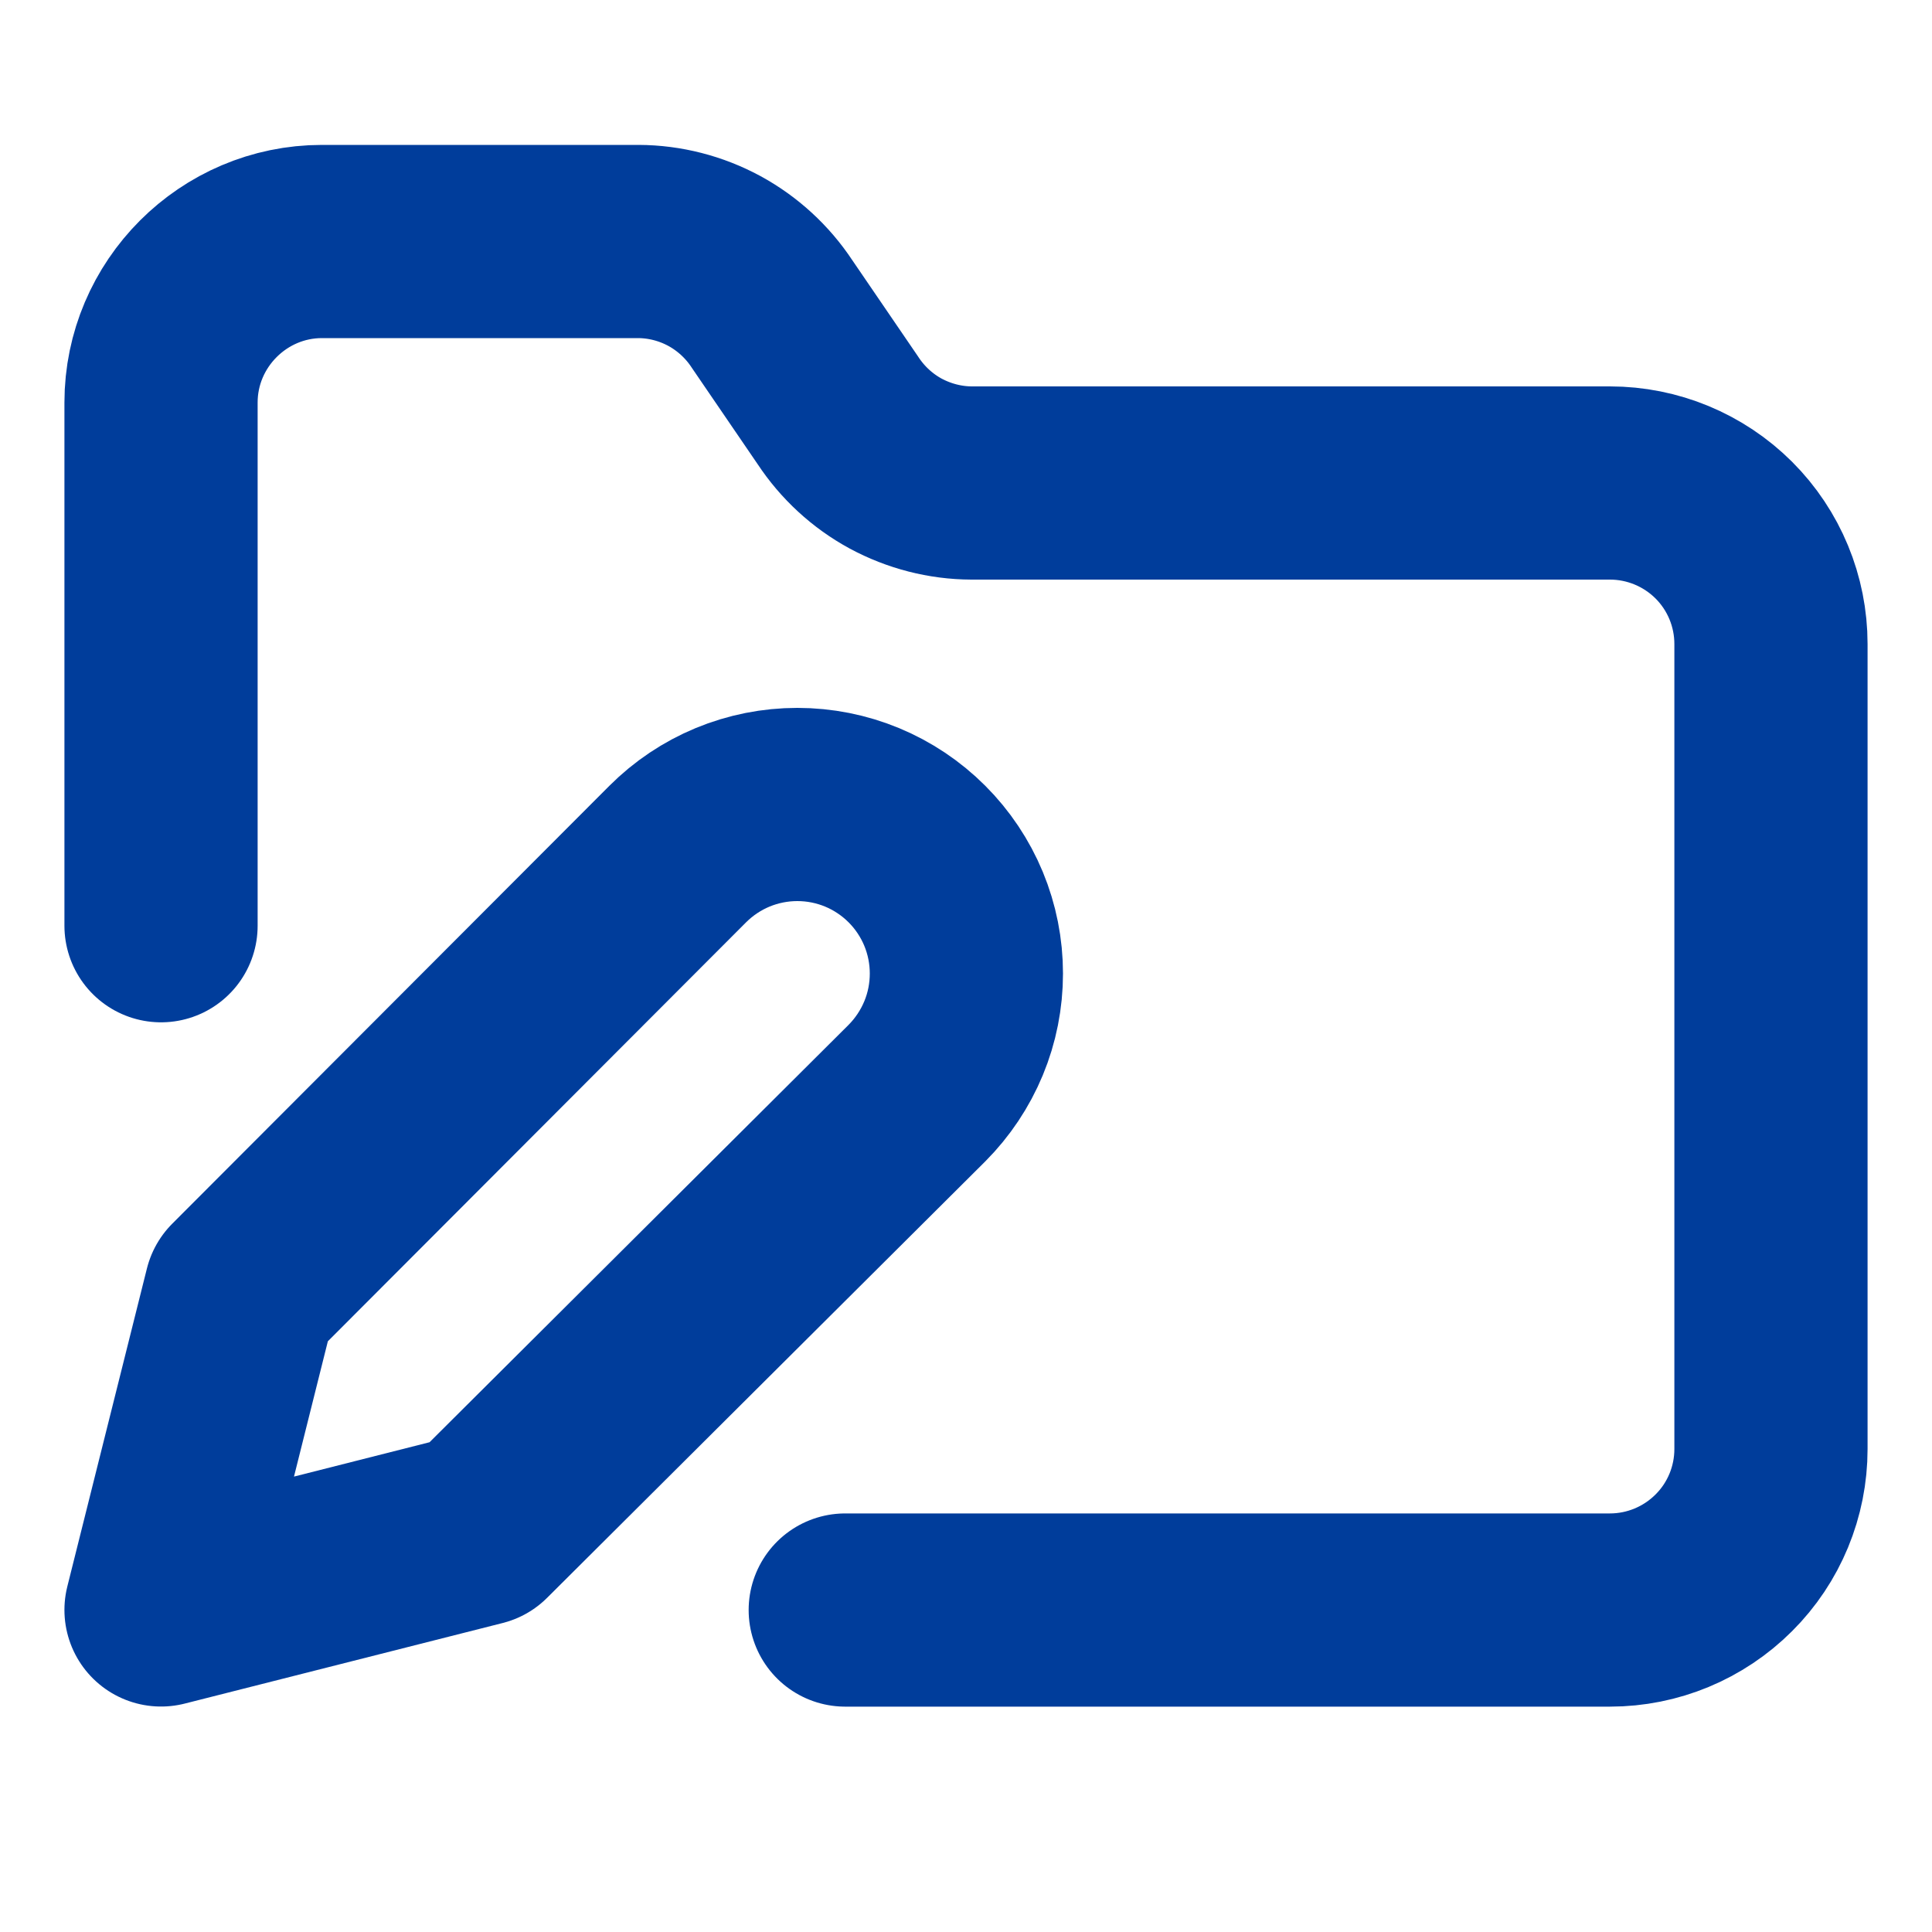
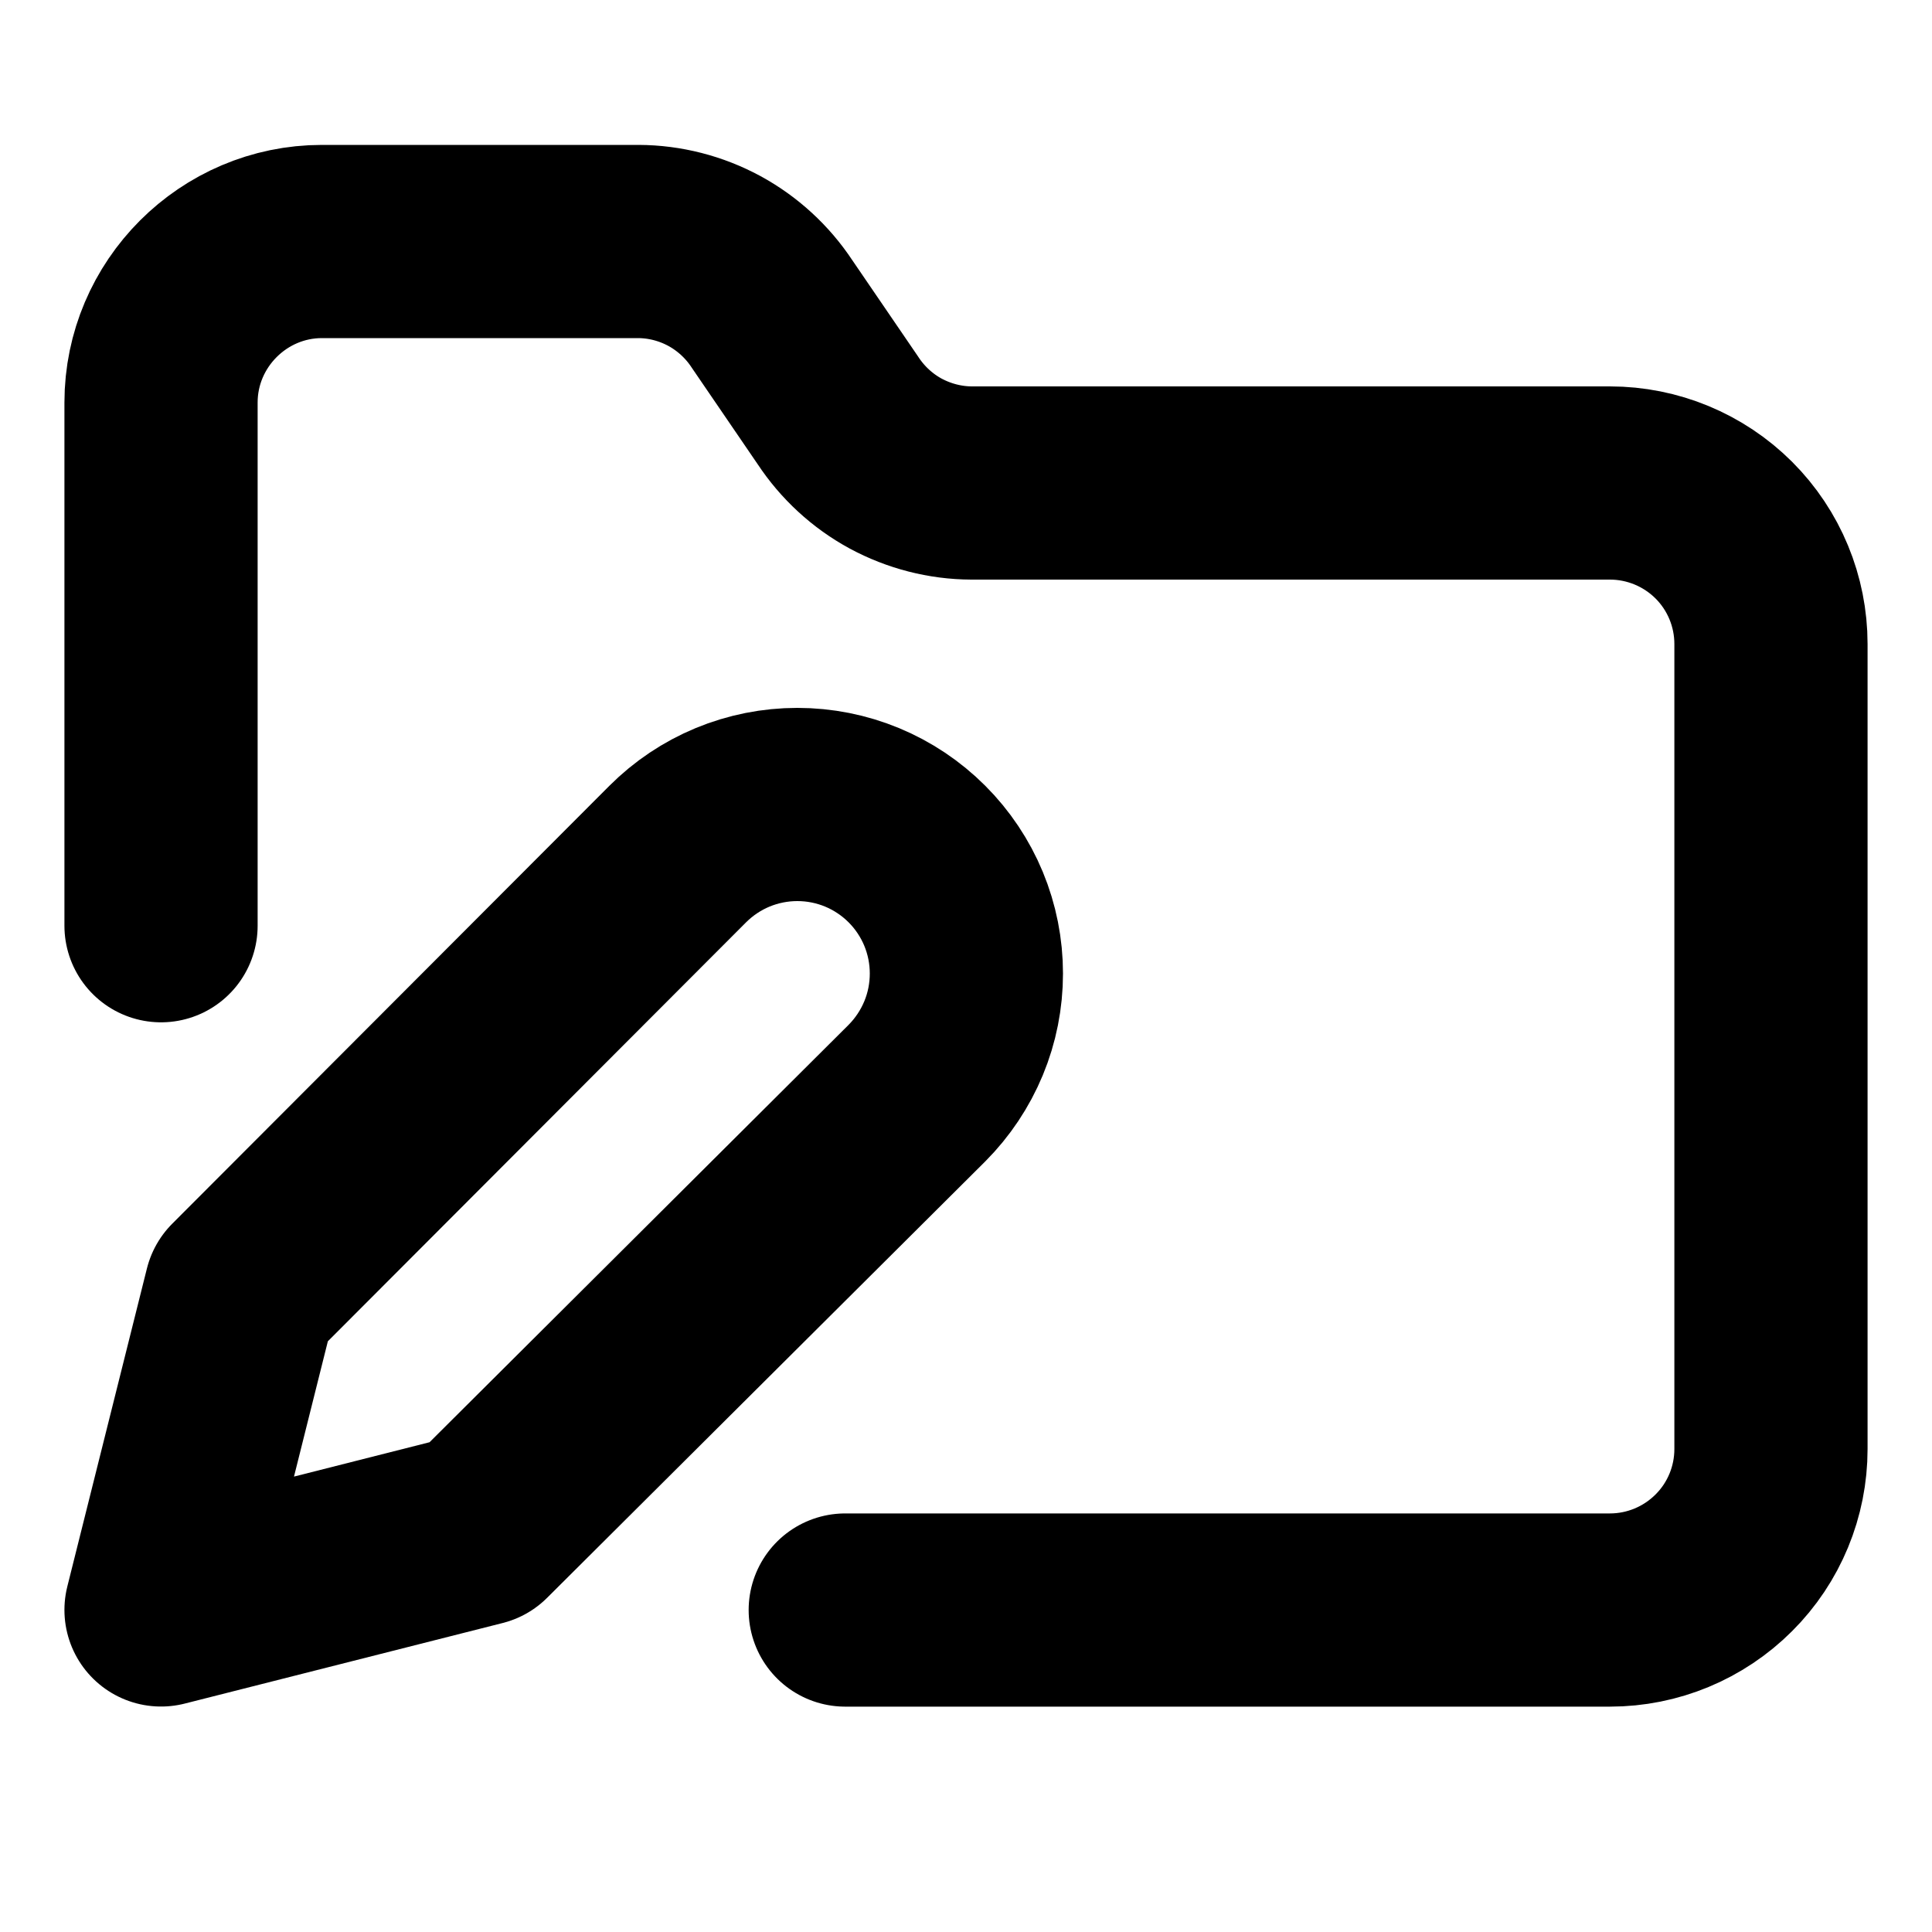
<svg xmlns="http://www.w3.org/2000/svg" width="20" height="20" viewBox="0 0 20 20" fill="none">
-   <path d="M7.016 8.841C7.179 8.678 7.372 8.549 7.584 8.461C7.797 8.373 8.024 8.328 8.254 8.328C8.484 8.328 8.711 8.373 8.924 8.461C9.136 8.549 9.329 8.678 9.492 8.841C9.654 9.003 9.783 9.196 9.871 9.408C9.959 9.621 10.004 9.848 10.004 10.078C10.004 10.308 9.959 10.536 9.871 10.748C9.783 10.96 9.654 11.153 9.492 11.316L4.958 15.832L1.667 16.666L2.491 13.374L7.016 8.841Z" stroke="#003D9B" stroke-width="2" stroke-linecap="round" stroke-linejoin="round" />
-   <path d="M1.667 9.583V4.167C1.667 3.25 2.417 2.5 3.333 2.5H6.608C6.883 2.501 7.153 2.571 7.394 2.701C7.635 2.832 7.841 3.021 7.992 3.25L8.675 4.25C8.826 4.479 9.031 4.668 9.272 4.799C9.514 4.929 9.784 4.999 10.058 5H16.666C17.108 5 17.532 5.176 17.845 5.488C18.158 5.801 18.333 6.225 18.333 6.667V15C18.333 15.442 18.158 15.866 17.845 16.178C17.532 16.491 17.108 16.667 16.666 16.667H8.75" stroke="#003D9B" stroke-width="2" stroke-linecap="round" stroke-linejoin="round" />
+   <path d="M7.016 8.841C7.179 8.678 7.372 8.549 7.584 8.461C7.797 8.373 8.024 8.328 8.254 8.328C8.484 8.328 8.711 8.373 8.924 8.461C9.136 8.549 9.329 8.678 9.492 8.841C9.654 9.003 9.783 9.196 9.871 9.408C9.959 9.621 10.004 9.848 10.004 10.078C10.004 10.308 9.959 10.536 9.871 10.748C9.783 10.96 9.654 11.153 9.492 11.316L4.958 15.832L1.667 16.666L2.491 13.374L7.016 8.841Z" stroke="currentColor" stroke-width="2" stroke-linecap="round" stroke-linejoin="round" />
+   <path d="M1.667 9.583V4.167C1.667 3.25 2.417 2.5 3.333 2.5H6.608C6.883 2.501 7.153 2.571 7.394 2.701C7.635 2.832 7.841 3.021 7.992 3.25L8.675 4.25C8.826 4.479 9.031 4.668 9.272 4.799C9.514 4.929 9.784 4.999 10.058 5H16.666C17.108 5 17.532 5.176 17.845 5.488C18.158 5.801 18.333 6.225 18.333 6.667V15C18.333 15.442 18.158 15.866 17.845 16.178C17.532 16.491 17.108 16.667 16.666 16.667H8.75" stroke="currentColor" stroke-width="2" stroke-linecap="round" stroke-linejoin="round" />
</svg>
